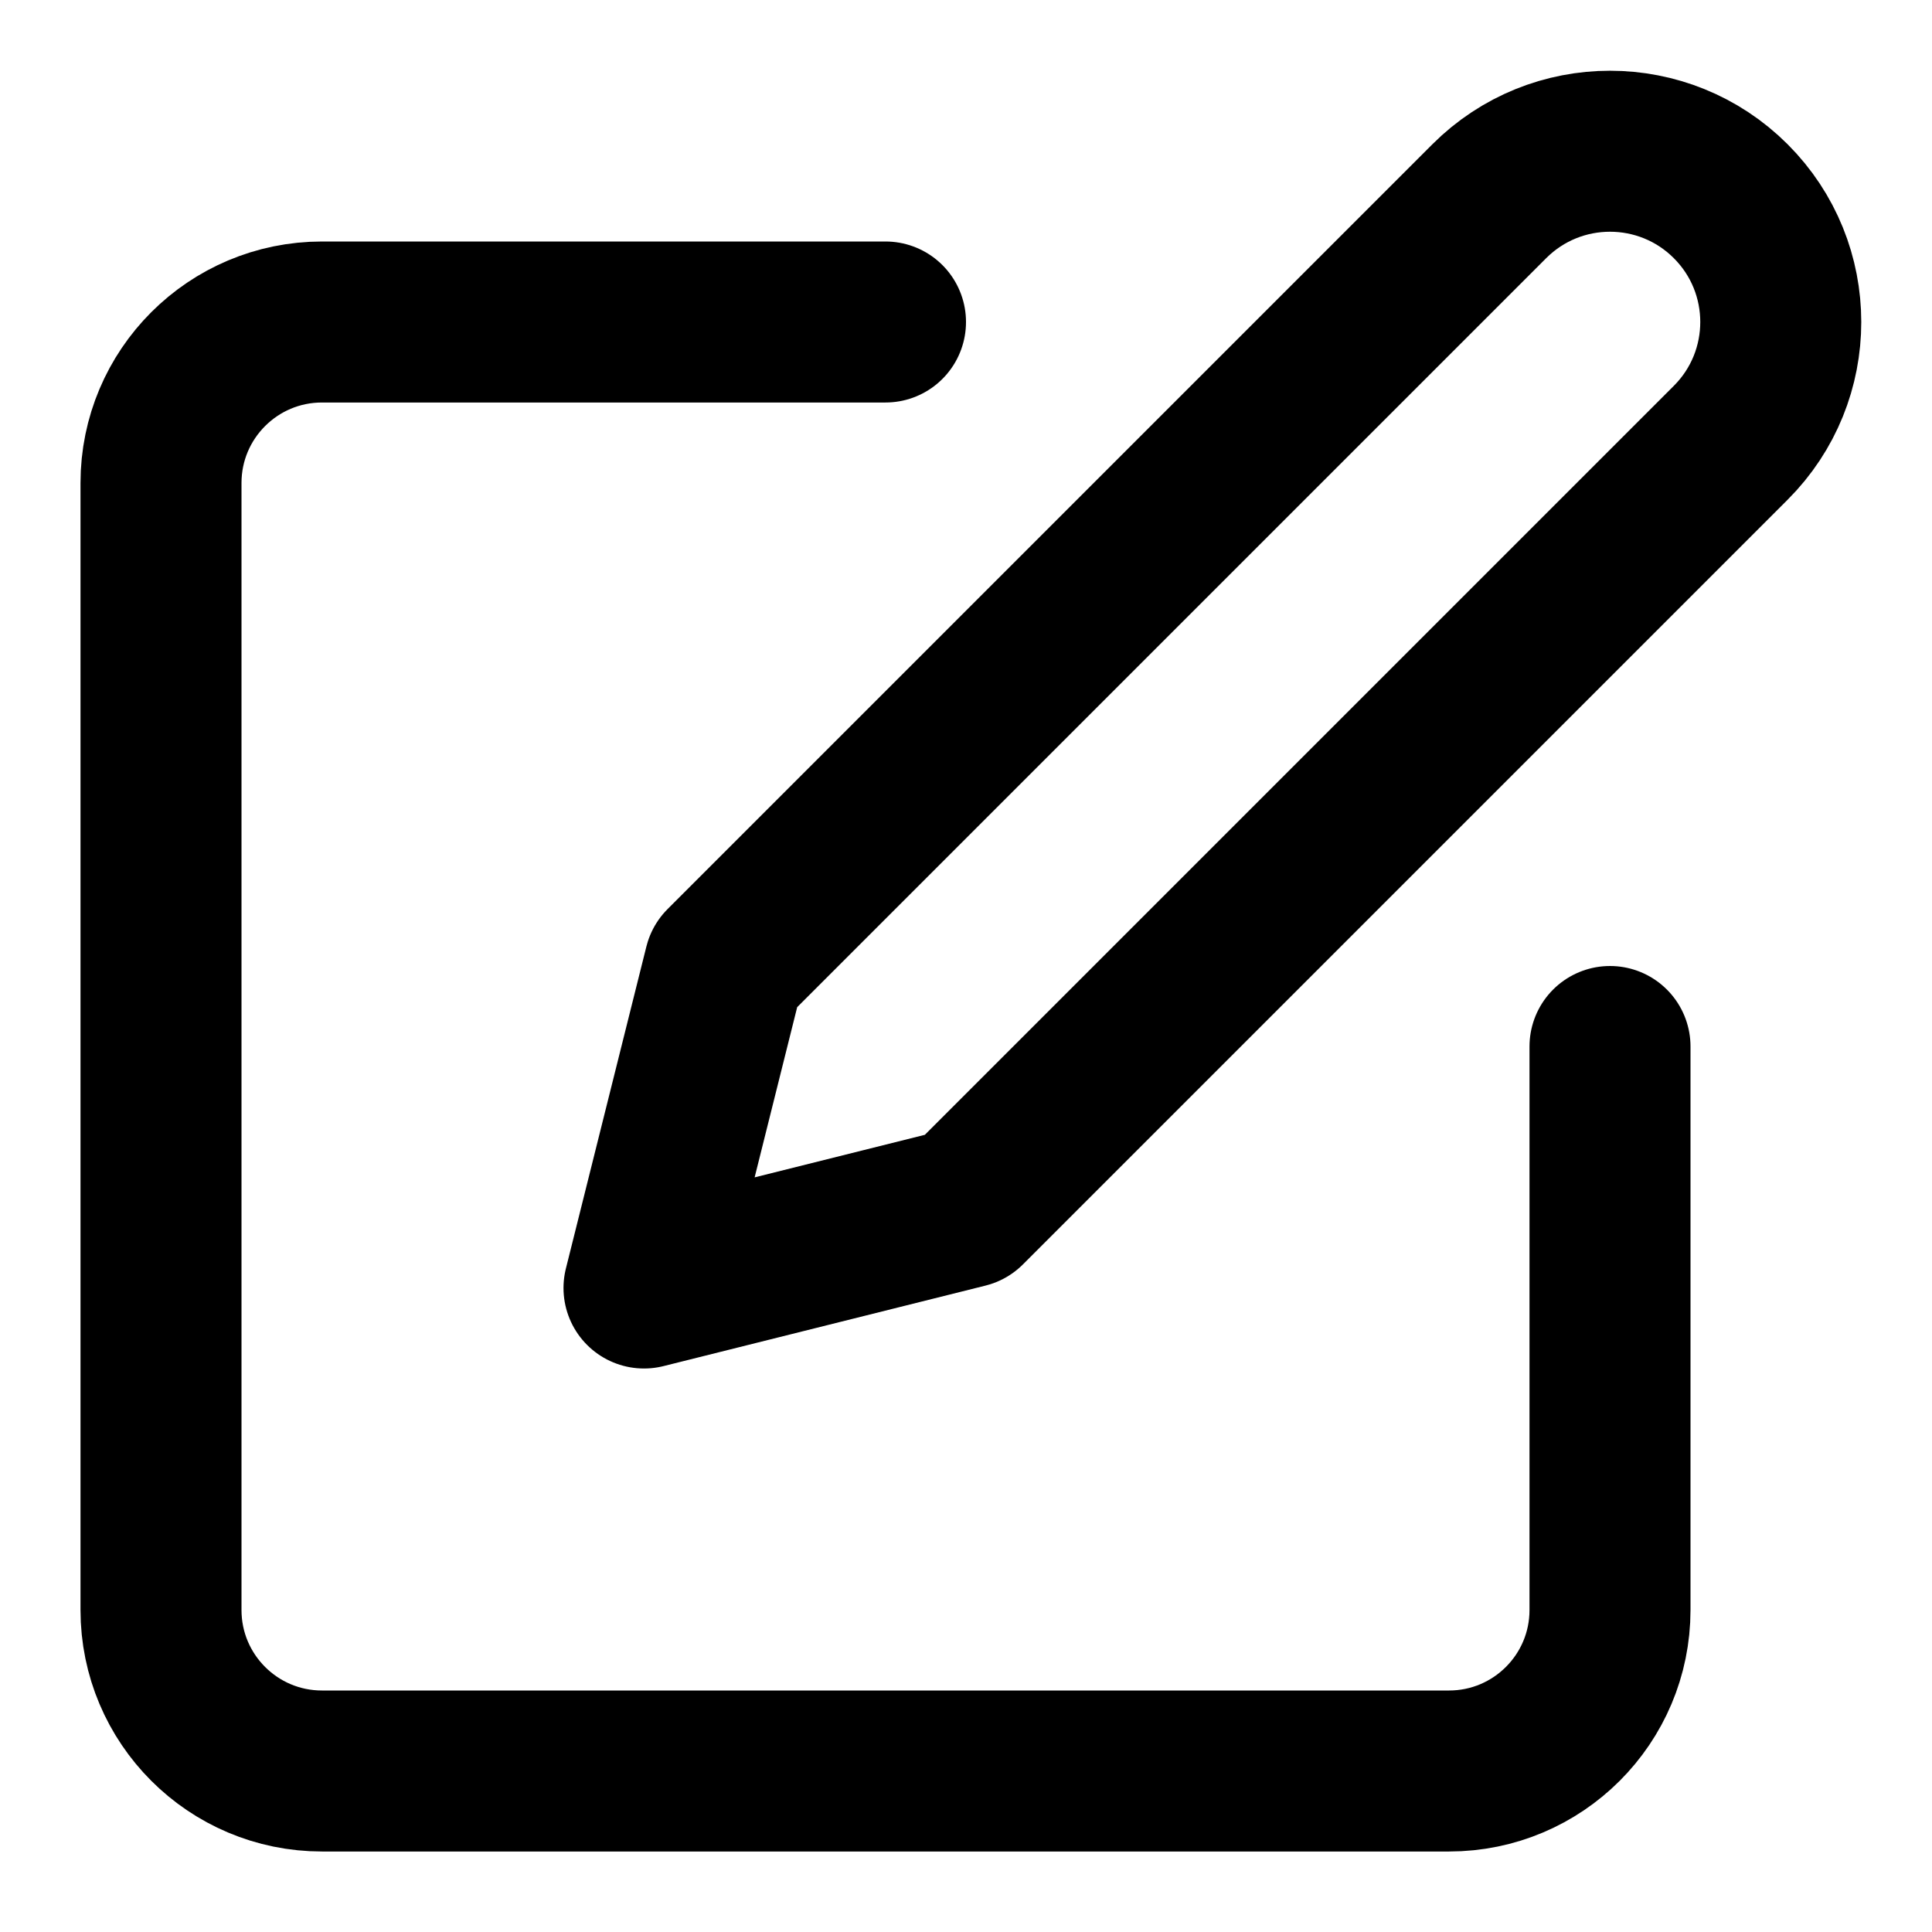
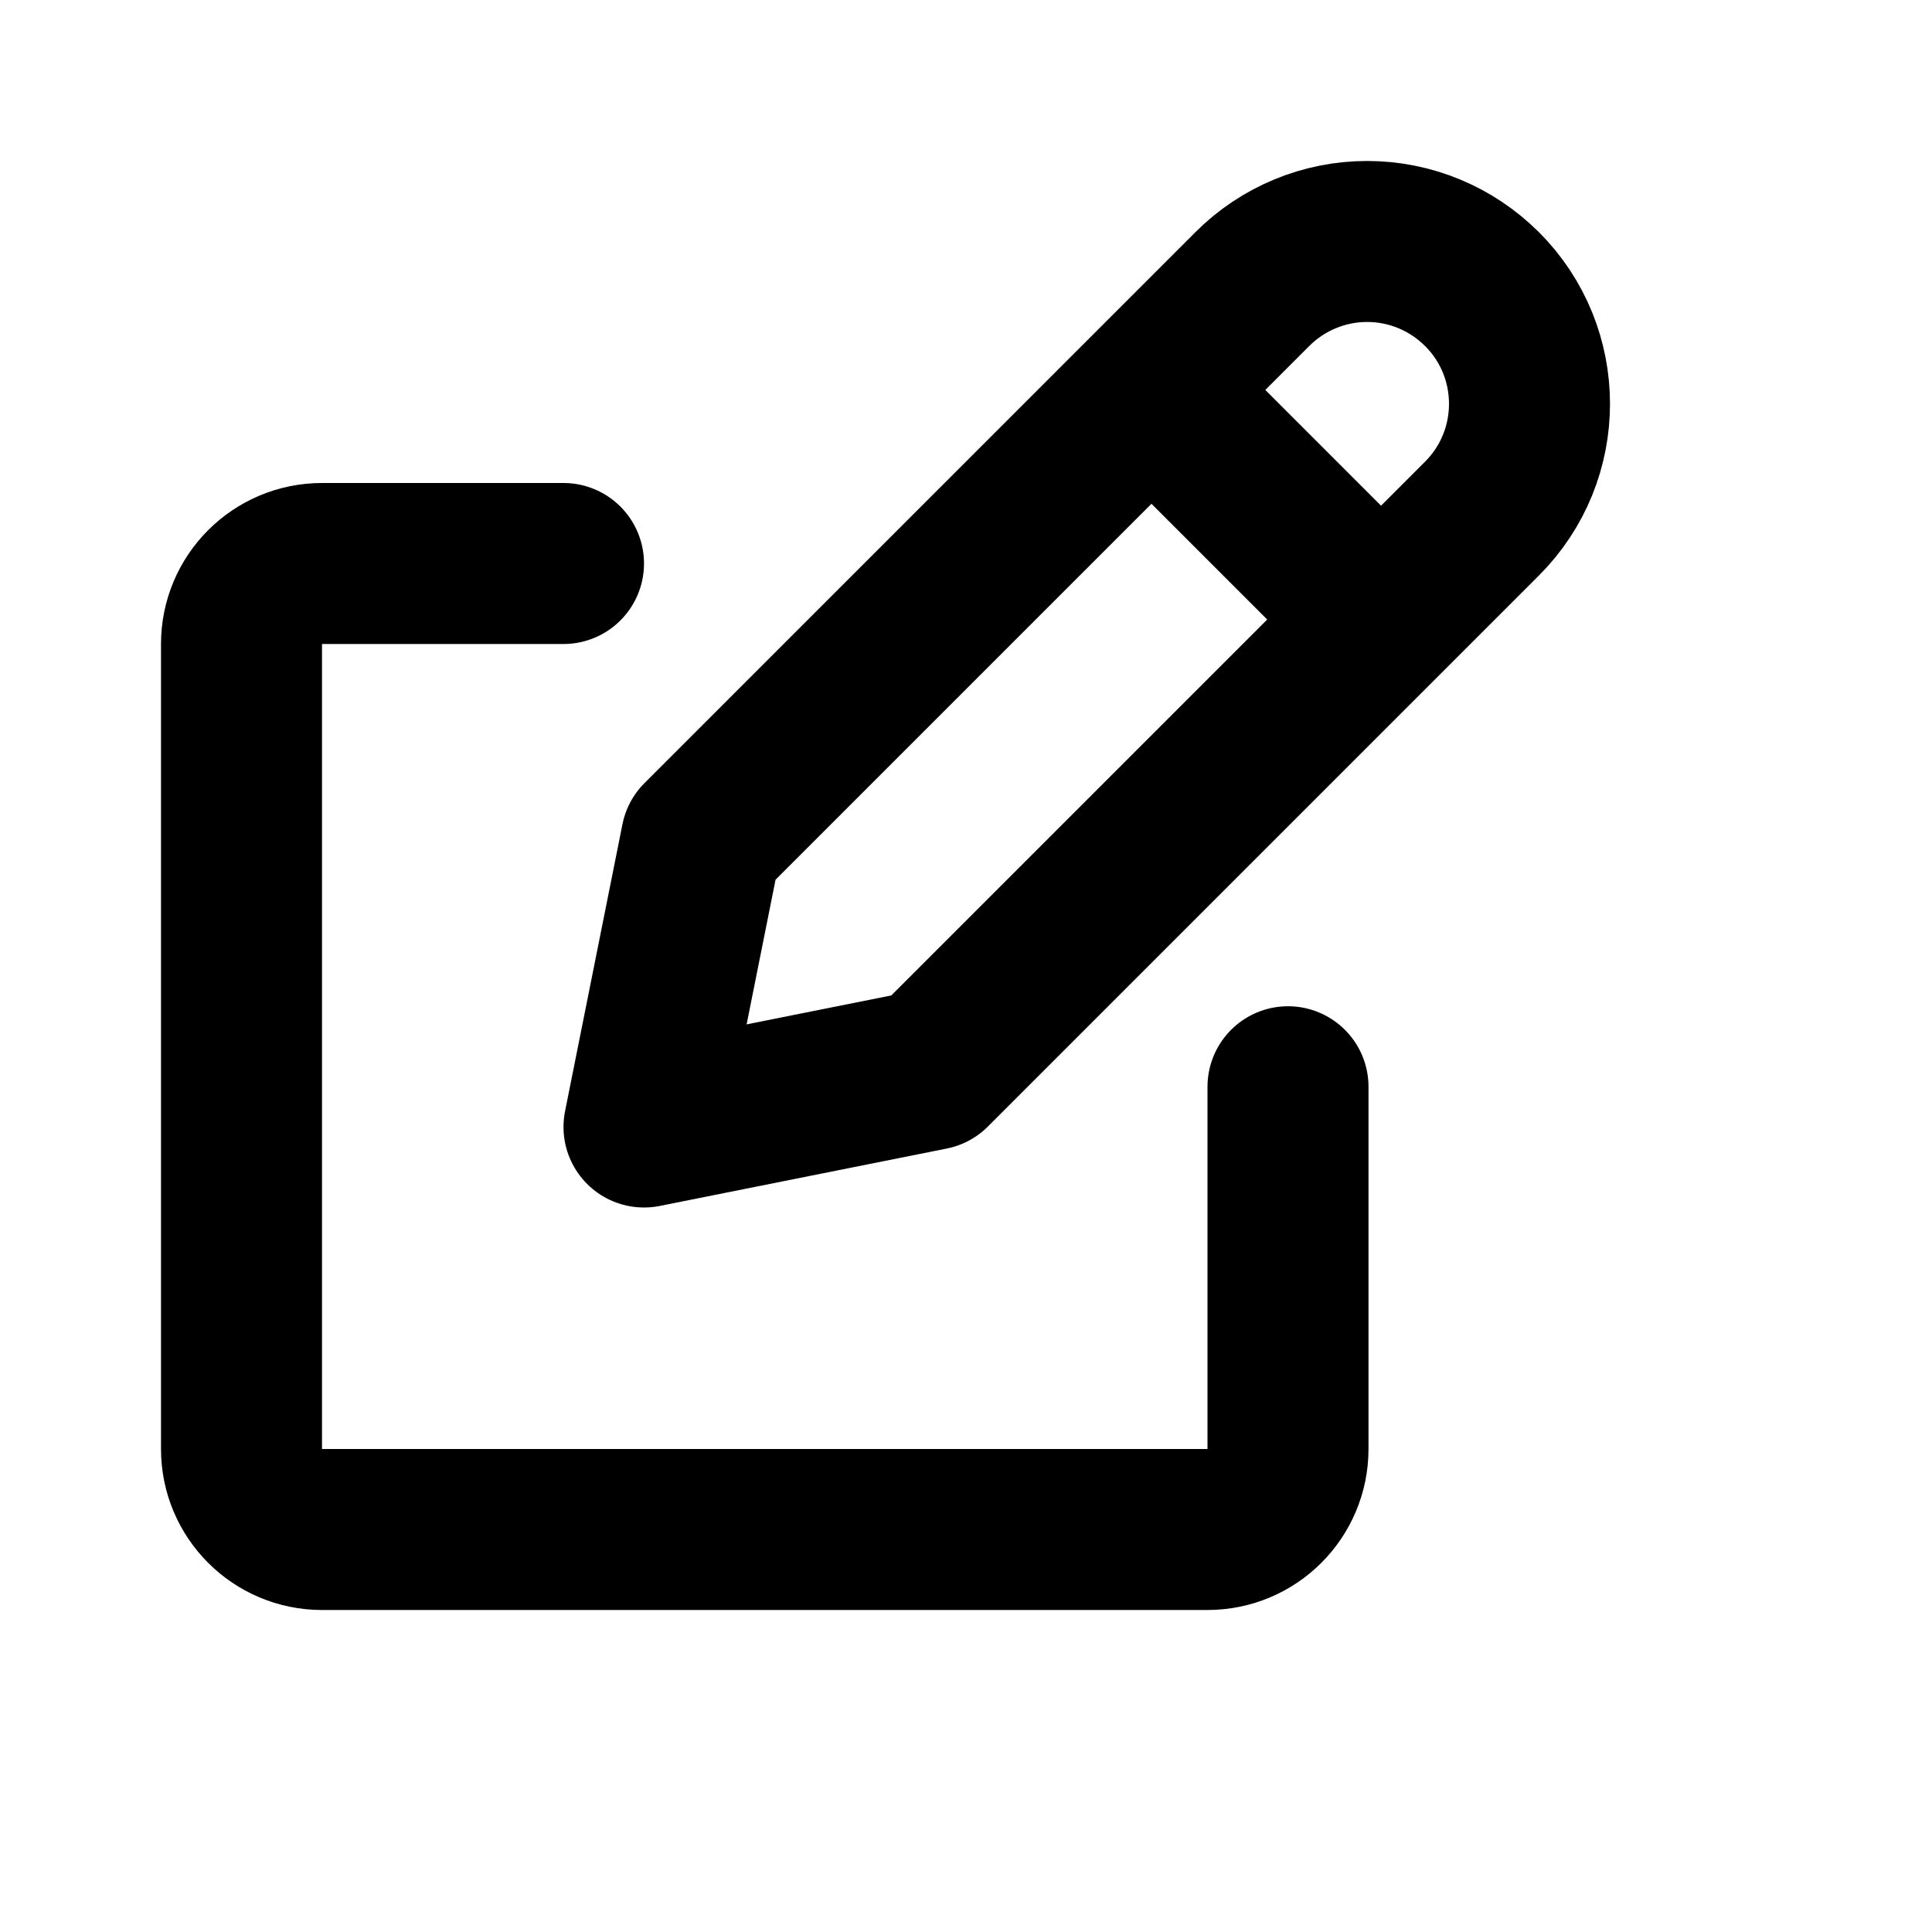
- <svg xmlns="http://www.w3.org/2000/svg" class="feather feather-edit" fill="none" height="24" stroke="currentColor" stroke-linecap="round" stroke-linejoin="round" stroke-width="2" viewBox="0 0 24 24" width="24">
-   <path d="M11 4H4a2 2 0 0 0-2 2v14a2 2 0 0 0 2 2h14a2 2 0 0 0 2-2v-7" />
-   <path d="M18.5 2.5a2.121 2.121 0 0 1 3 3L12 15l-4 1 1-4 9.5-9.5z" />
+ <svg xmlns="http://www.w3.org/2000/svg" class="w-6 h-6 text-gray-800 dark:text-white" aria-hidden="true" width="24" height="24" fill="none" viewBox="0 0 24 24">
+   <path stroke="currentColor" stroke-linecap="round" stroke-linejoin="round" stroke-width="2" d="m14.304 4.844 2.852 2.852M7 7H4a1 1 0 0 0-1 1v10a1 1 0 0 0 1 1h11a1 1 0 0 0 1-1v-4.5m2.409-9.91a2.017 2.017 0 0 1 0 2.853l-6.844 6.844L8 14l.713-3.565 6.844-6.844a2.015 2.015 0 0 1 2.852 0Z" />
</svg>
